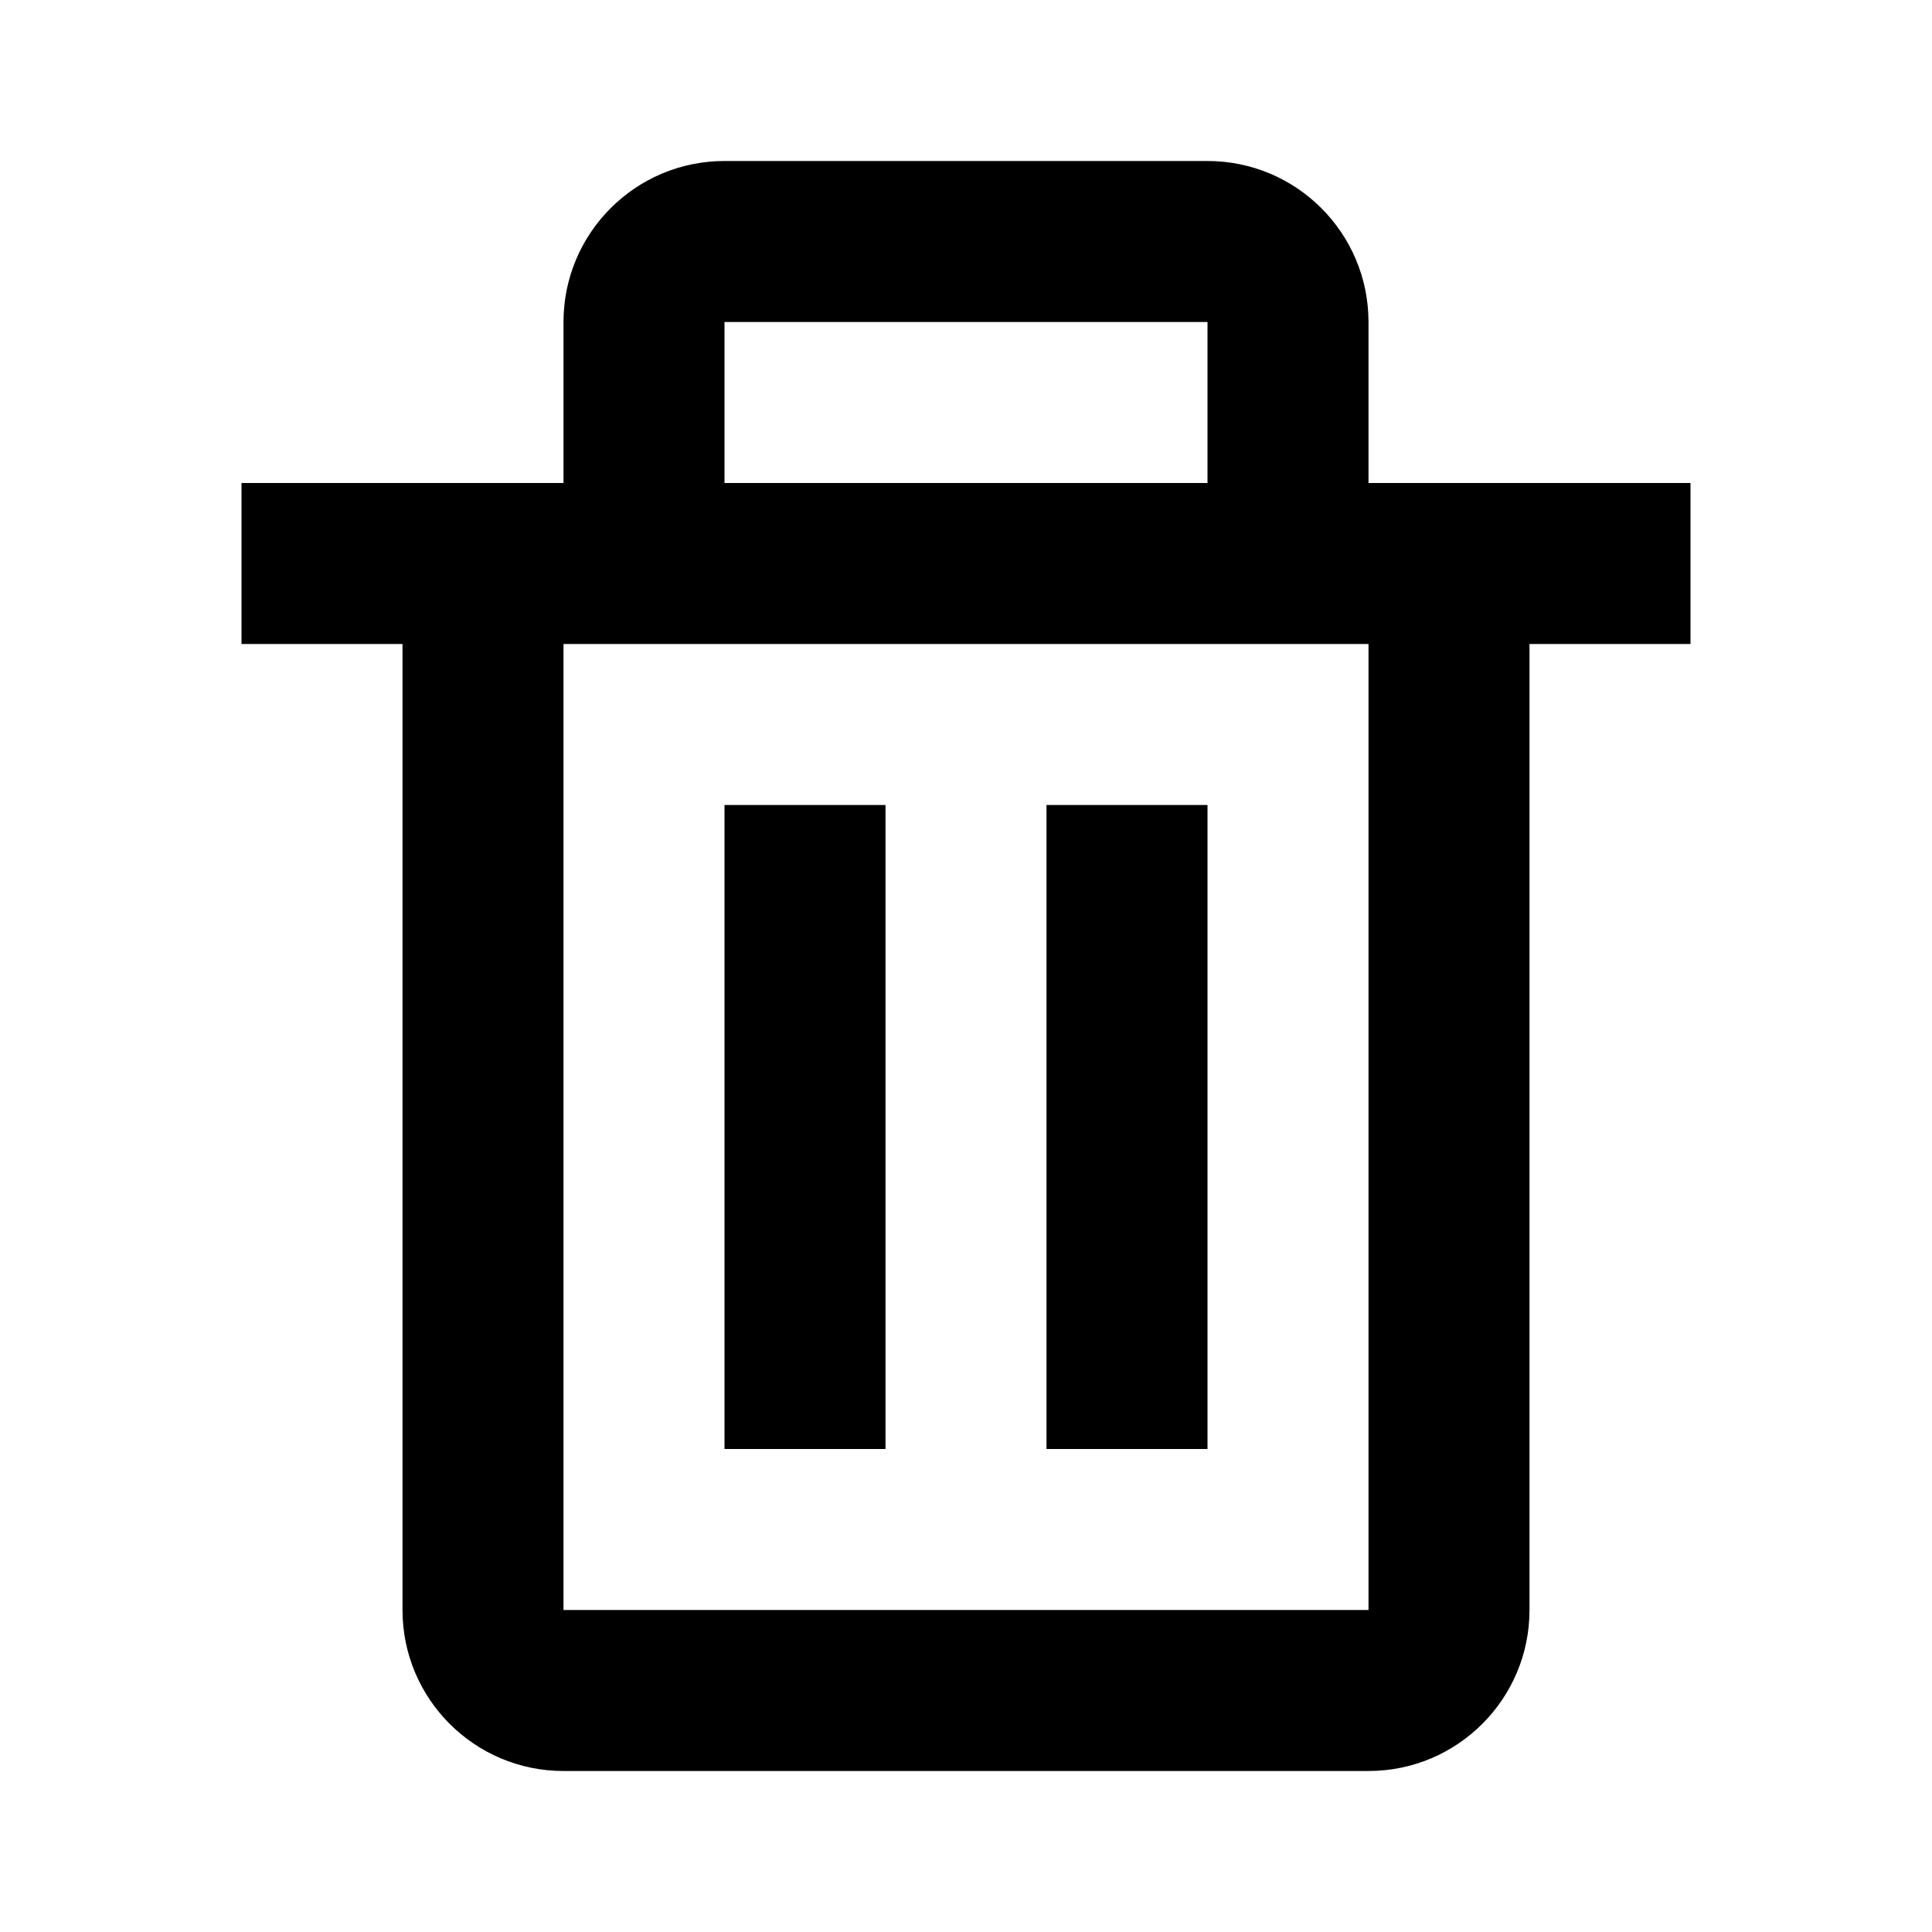
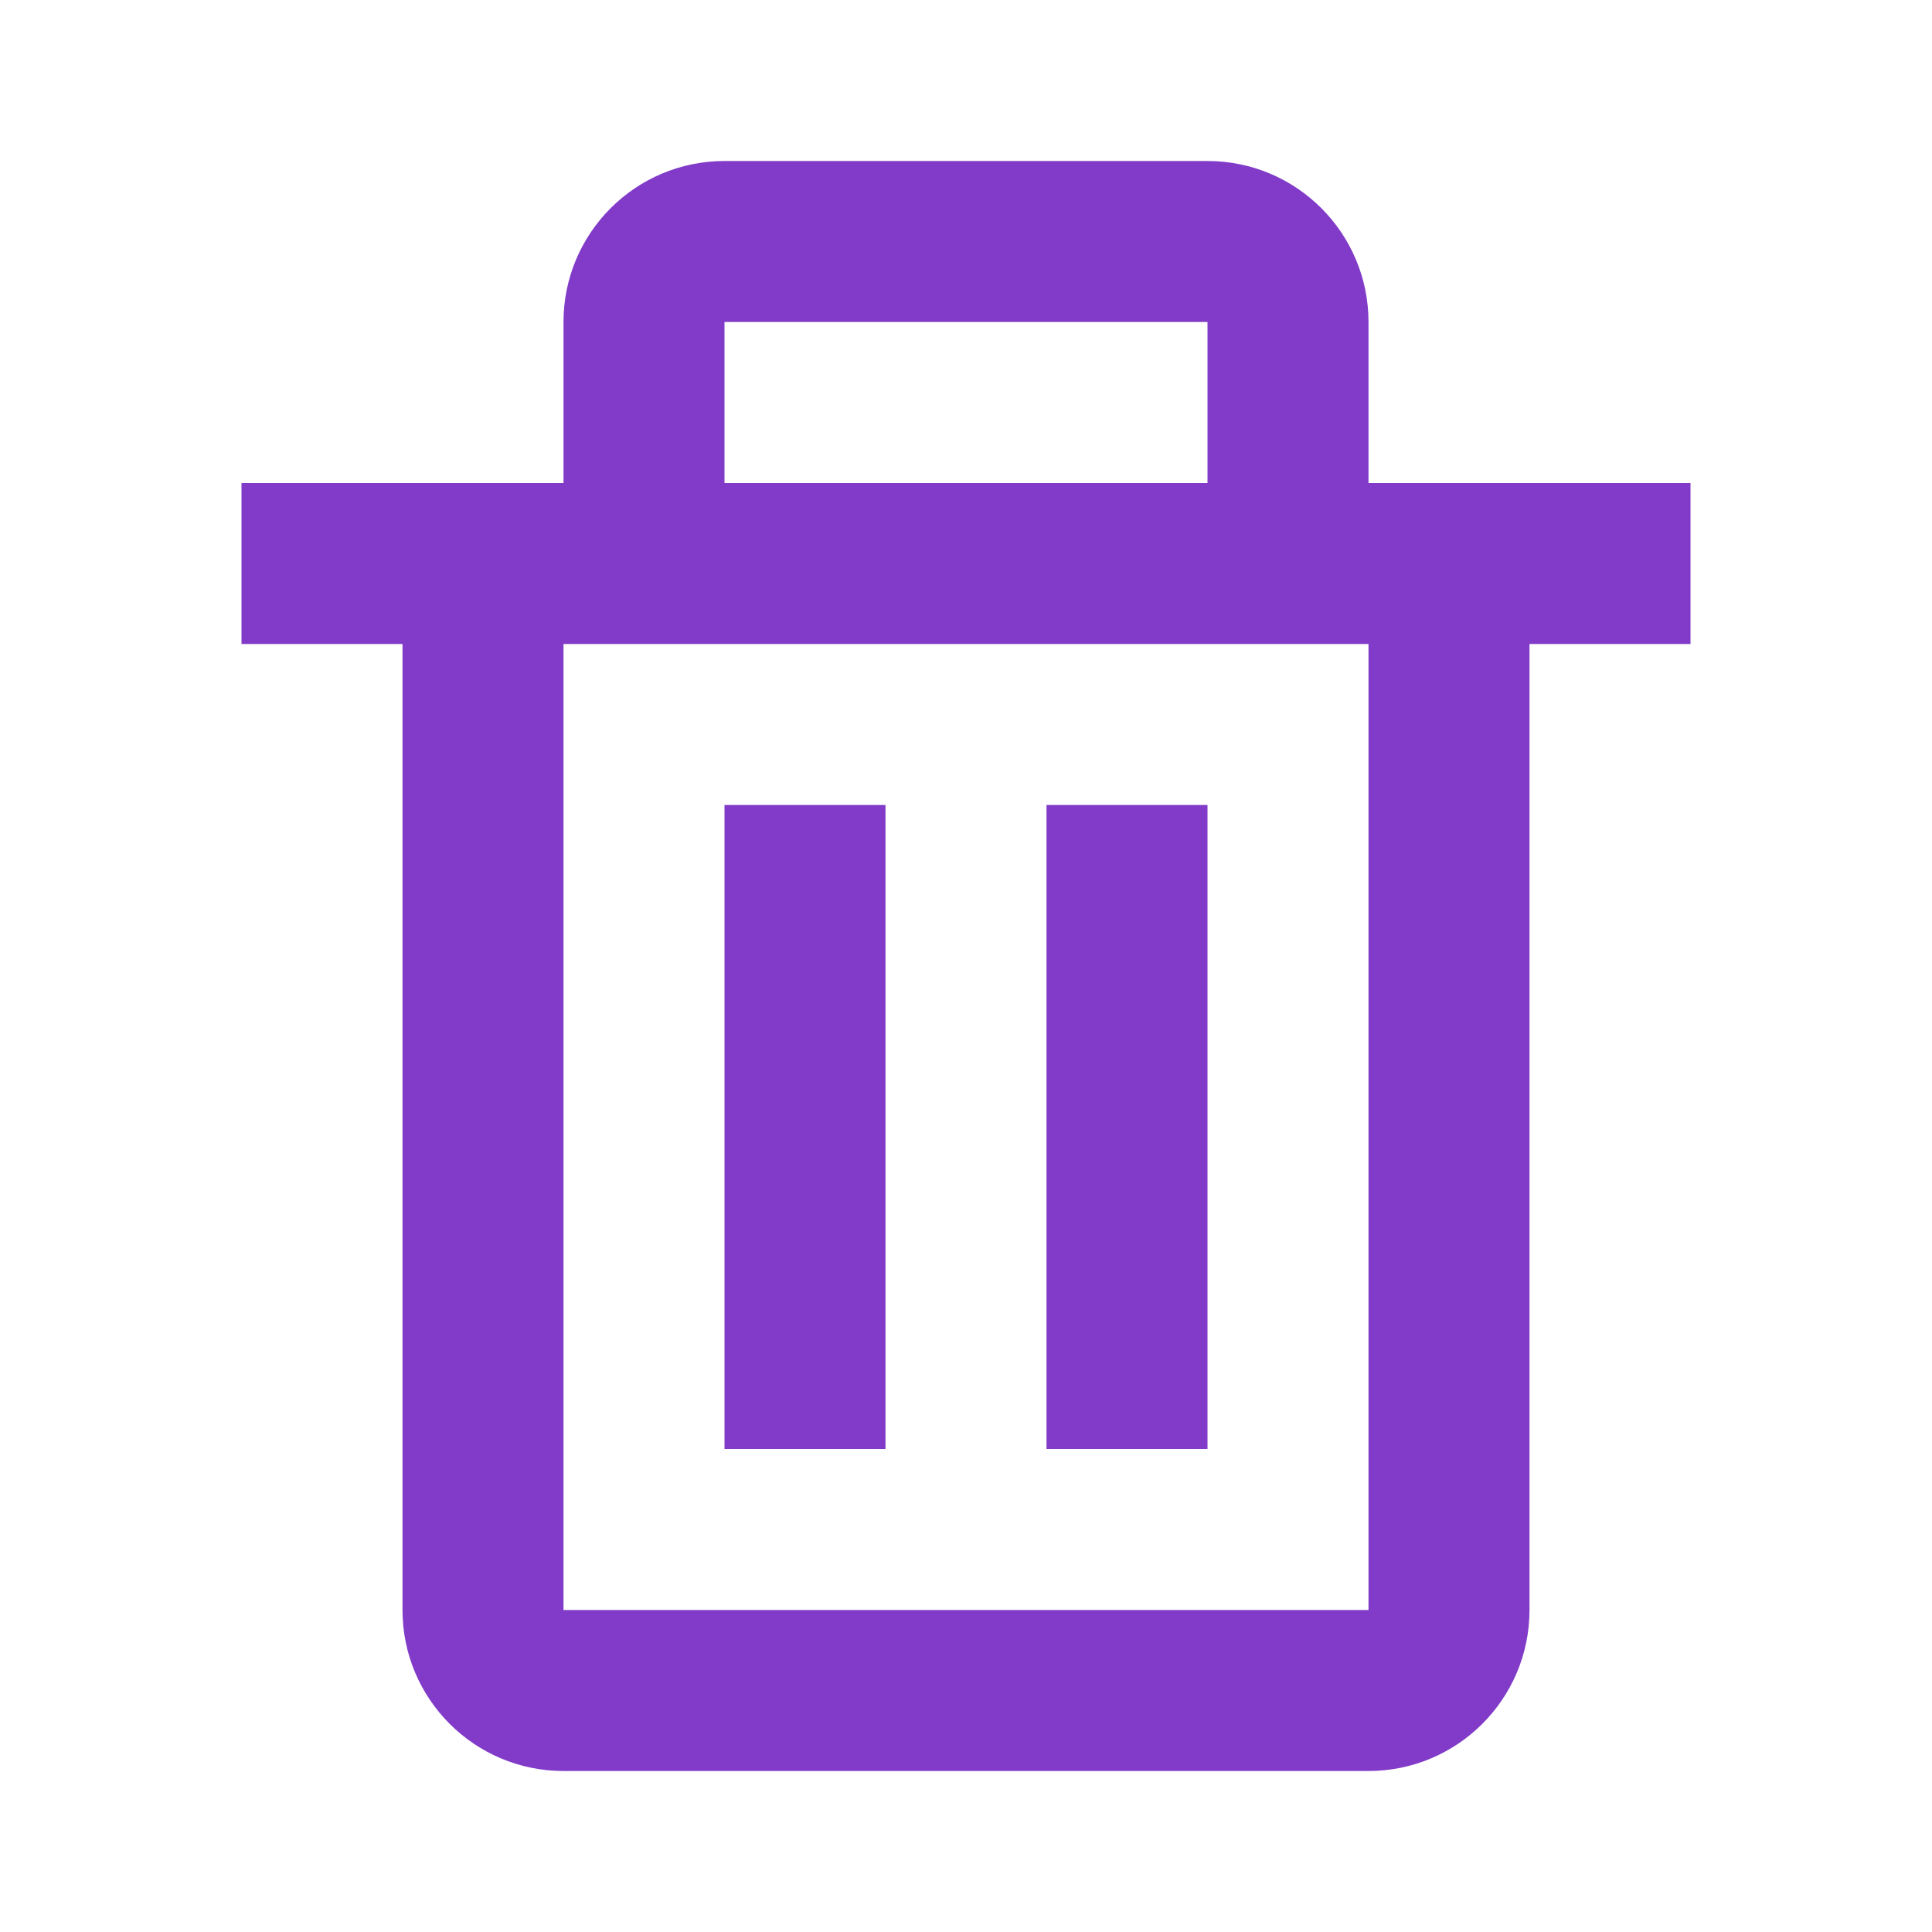
- <svg xmlns="http://www.w3.org/2000/svg" width="24" height="24" viewBox="0 0 24 24">
+ <svg xmlns="http://www.w3.org/2000/svg" width="24" height="24" viewBox="0 0 24 24" fill="#813BC8">
  <path d="M5 20a2 2 0 0 0 2 2h10a2 2 0 0 0 2-2V8h2V6h-4V4a2 2 0 0 0-2-2H9a2 2 0 0 0-2 2v2H3v2h2zM9 4h6v2H9zM8 8h9v12H7V8z" />
  <path d="M9 10h2v8H9zm4 0h2v8h-2z" />
</svg>
